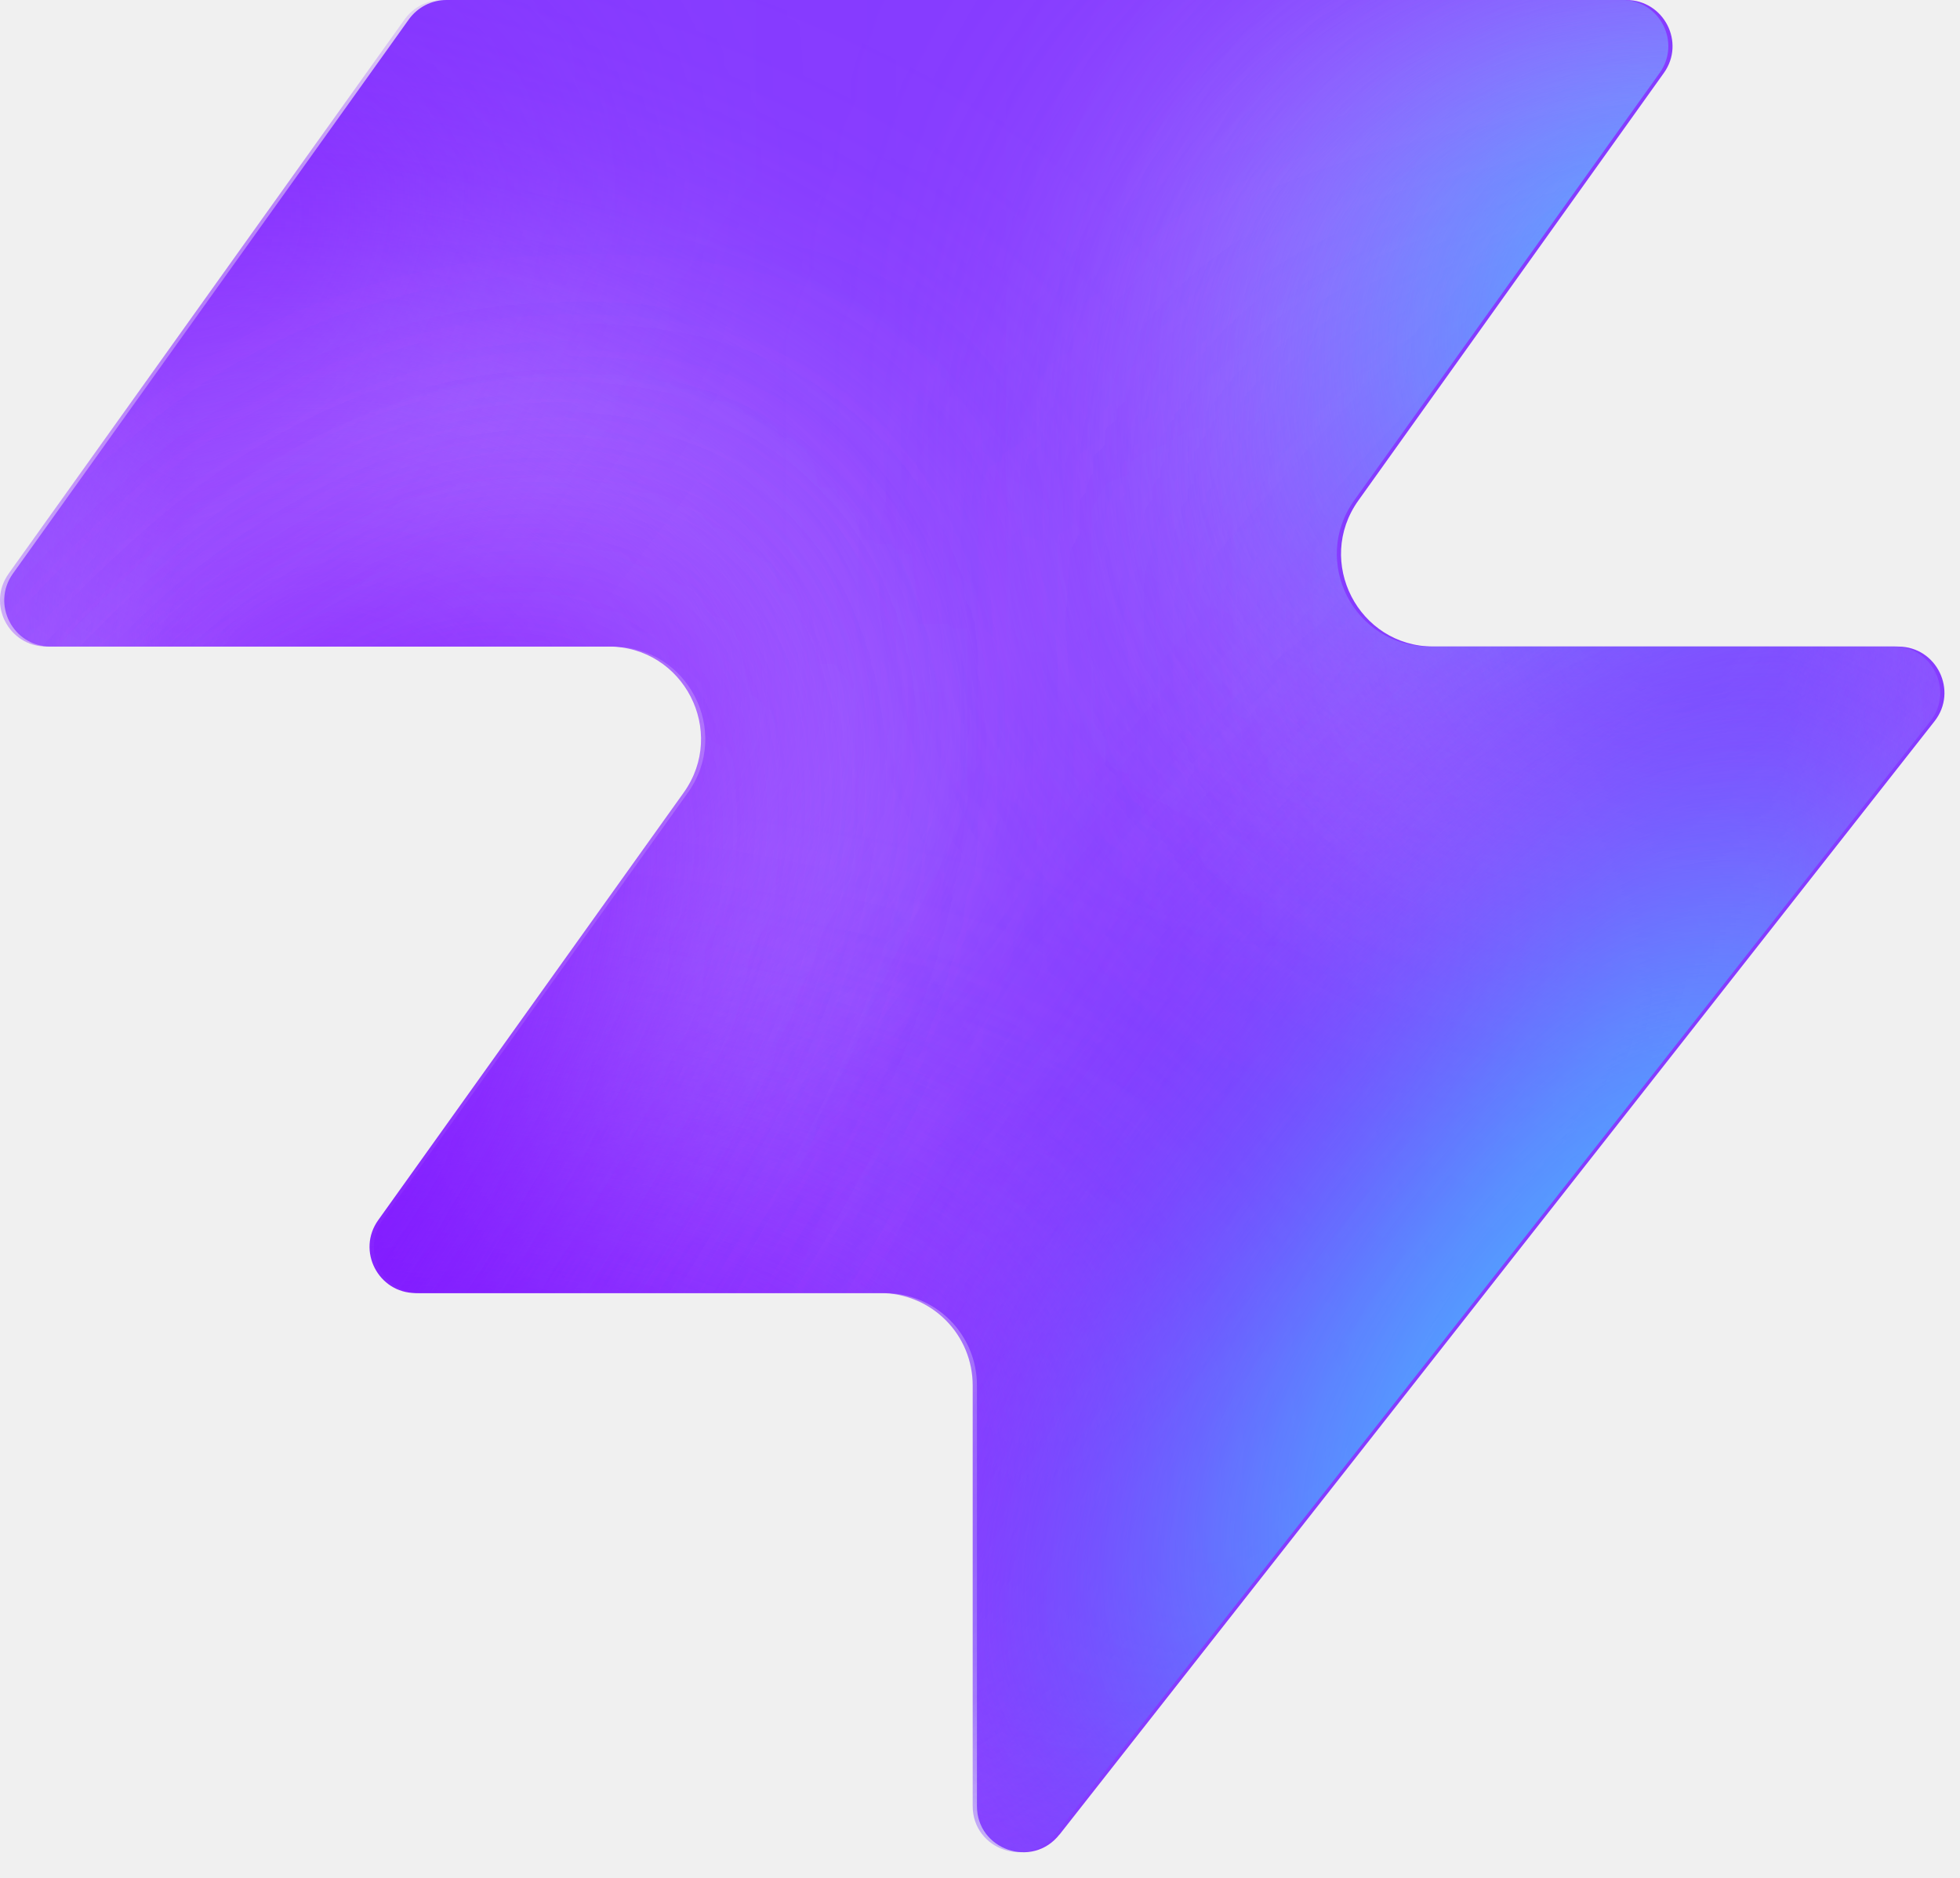
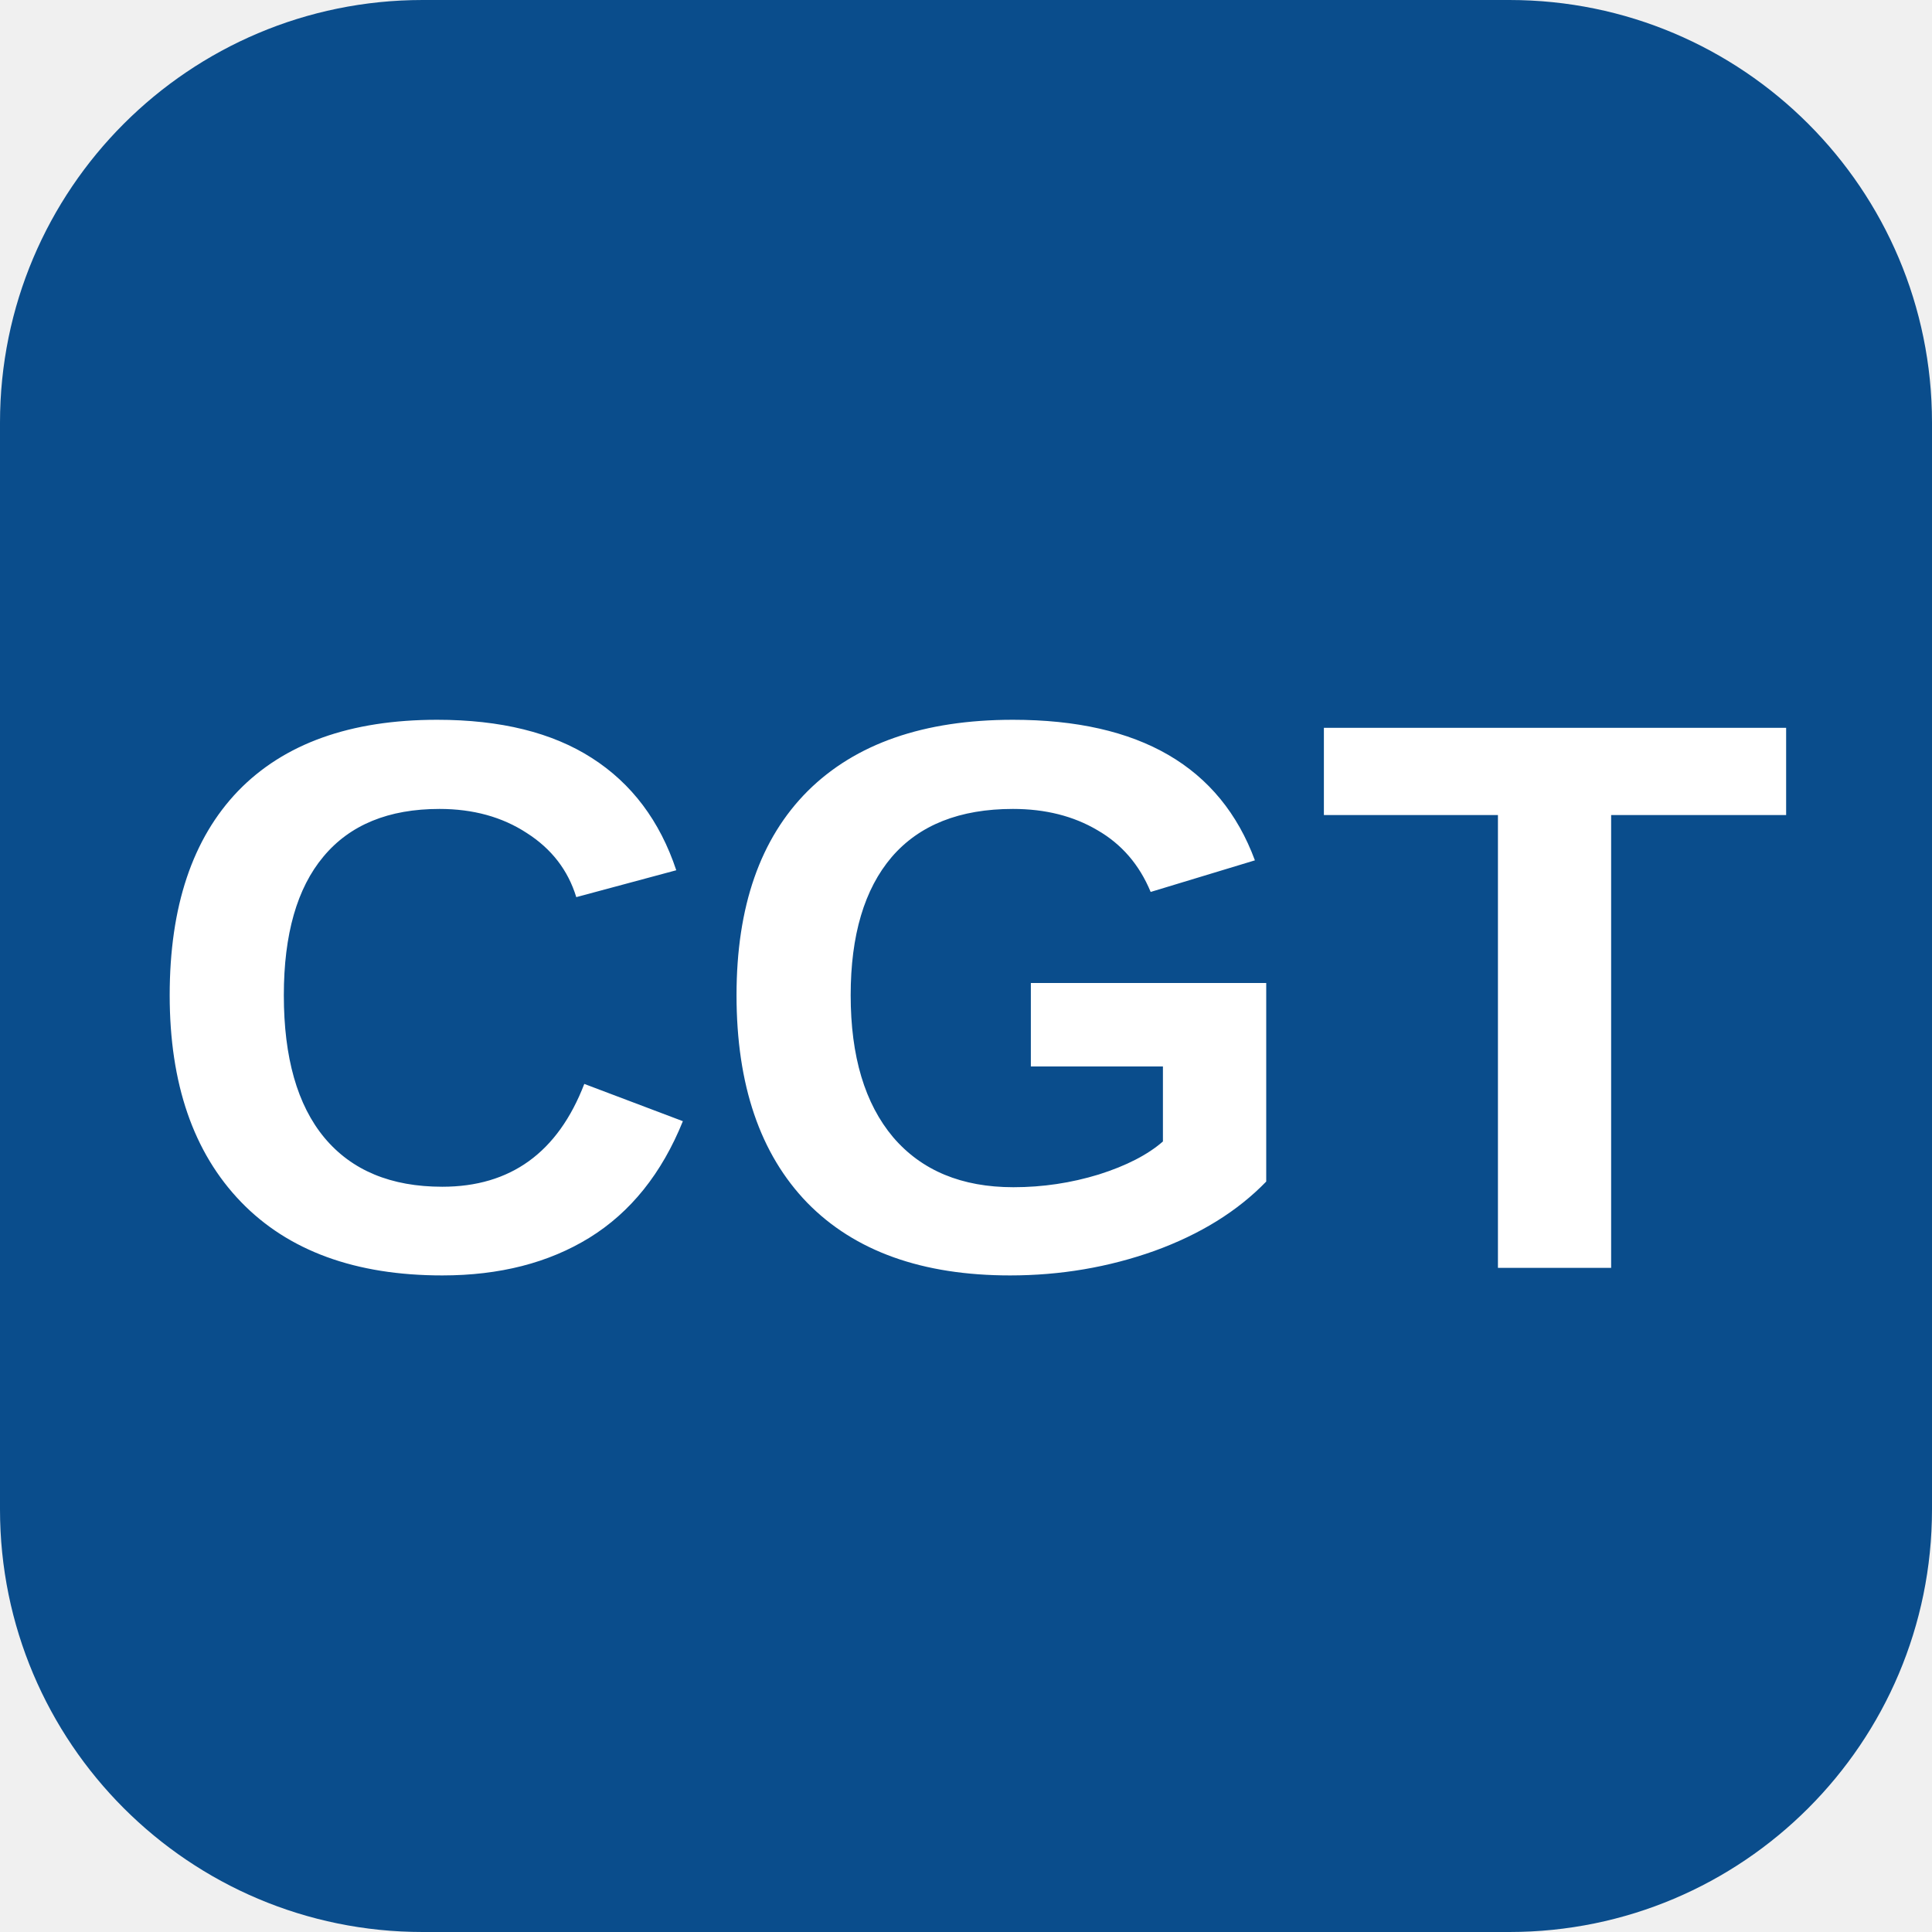
- <svg xmlns="http://www.w3.org/2000/svg" width="48" height="46" fill="none" viewBox="0 0 48 46">
-   <path fill="#863bff" d="M25.946 44.938c-.664.845-2.021.375-2.021-.698V33.937a2.26 2.26 0 0 0-2.262-2.262H10.287c-.92 0-1.456-1.04-.92-1.788l7.48-10.471c1.07-1.497 0-3.578-1.842-3.578H1.237c-.92 0-1.456-1.04-.92-1.788L10.013.474c.214-.297.556-.474.92-.474h28.894c.92 0 1.456 1.04.92 1.788l-7.48 10.471c-1.07 1.498 0 3.579 1.842 3.579h11.377c.943 0 1.473 1.088.89 1.83L25.947 44.94z" style="fill:#863bff;fill:color(display-p3 .525 .23 1);fill-opacity:1" />
-   <mask id="a" width="48" height="46" x="0" y="0" maskUnits="userSpaceOnUse" style="mask-type:alpha">
-     <path fill="#000" d="M25.842 44.938c-.664.844-2.021.375-2.021-.698V33.937a2.26 2.26 0 0 0-2.262-2.262H10.183c-.92 0-1.456-1.04-.92-1.788l7.48-10.471c1.07-1.498 0-3.579-1.842-3.579H1.133c-.92 0-1.456-1.04-.92-1.787L9.91.473c.214-.297.556-.474.92-.474h28.894c.92 0 1.456 1.04.92 1.788l-7.48 10.471c-1.07 1.498 0 3.578 1.842 3.578h11.377c.943 0 1.473 1.088.89 1.832L25.843 44.94z" style="fill:#000;fill-opacity:1" />
-   </mask>
-   <g mask="url(#a)">
-     <g filter="url(#b)">
-       <ellipse cx="5.508" cy="14.704" fill="#ede6ff" rx="5.508" ry="14.704" style="fill:#ede6ff;fill:color(display-p3 .927 .903 1);fill-opacity:1" transform="matrix(.00324 1 1 -.00324 -4.47 31.516)" />
-     </g>
-     <g filter="url(#c)">
-       <ellipse cx="10.399" cy="29.851" fill="#ede6ff" rx="10.399" ry="29.851" style="fill:#ede6ff;fill:color(display-p3 .927 .903 1);fill-opacity:1" transform="matrix(.00324 1 1 -.00324 -39.328 7.883)" />
-     </g>
-     <g filter="url(#d)">
-       <ellipse cx="5.508" cy="30.487" fill="#7e14ff" rx="5.508" ry="30.487" style="fill:#7e14ff;fill:color(display-p3 .492 .077 1);fill-opacity:1" transform="rotate(89.814 -25.913 -14.639)scale(1 -1)" />
-     </g>
-     <g filter="url(#e)">
-       <ellipse cx="5.508" cy="30.599" fill="#7e14ff" rx="5.508" ry="30.599" style="fill:#7e14ff;fill:color(display-p3 .492 .077 1);fill-opacity:1" transform="rotate(89.814 -32.644 -3.334)scale(1 -1)" />
-     </g>
-     <g filter="url(#f)">
-       <ellipse cx="5.508" cy="30.599" fill="#7e14ff" rx="5.508" ry="30.599" style="fill:#7e14ff;fill:color(display-p3 .492 .077 1);fill-opacity:1" transform="matrix(.00324 1 1 -.00324 -34.34 30.47)" />
-     </g>
-     <g filter="url(#g)">
-       <ellipse cx="14.072" cy="22.078" fill="#ede6ff" rx="14.072" ry="22.078" style="fill:#ede6ff;fill:color(display-p3 .927 .903 1);fill-opacity:1" transform="rotate(93.35 24.506 48.493)scale(-1 1)" />
-     </g>
-     <g filter="url(#h)">
-       <ellipse cx="3.47" cy="21.501" fill="#7e14ff" rx="3.47" ry="21.501" style="fill:#7e14ff;fill:color(display-p3 .492 .077 1);fill-opacity:1" transform="rotate(89.009 28.708 47.59)scale(-1 1)" />
-     </g>
-     <g filter="url(#i)">
-       <ellipse cx="3.47" cy="21.501" fill="#7e14ff" rx="3.47" ry="21.501" style="fill:#7e14ff;fill:color(display-p3 .492 .077 1);fill-opacity:1" transform="rotate(89.009 28.708 47.59)scale(-1 1)" />
-     </g>
-     <g filter="url(#j)">
-       <ellipse cx=".387" cy="8.972" fill="#7e14ff" rx="4.407" ry="29.108" style="fill:#7e14ff;fill:color(display-p3 .492 .077 1);fill-opacity:1" transform="rotate(39.51 .387 8.972)" />
-     </g>
-     <g filter="url(#k)">
-       <ellipse cx="47.523" cy="-6.092" fill="#7e14ff" rx="4.407" ry="29.108" style="fill:#7e14ff;fill:color(display-p3 .492 .077 1);fill-opacity:1" transform="rotate(37.892 47.523 -6.092)" />
-     </g>
-     <g filter="url(#l)">
-       <ellipse cx="41.412" cy="6.333" fill="#47bfff" rx="5.971" ry="9.665" style="fill:#47bfff;fill:color(display-p3 .28 .748 1);fill-opacity:1" transform="rotate(37.892 41.412 6.333)" />
-     </g>
-     <g filter="url(#m)">
-       <ellipse cx="-1.879" cy="38.332" fill="#7e14ff" rx="4.407" ry="29.108" style="fill:#7e14ff;fill:color(display-p3 .492 .077 1);fill-opacity:1" transform="rotate(37.892 -1.88 38.332)" />
-     </g>
-     <g filter="url(#n)">
-       <ellipse cx="-1.879" cy="38.332" fill="#7e14ff" rx="4.407" ry="29.108" style="fill:#7e14ff;fill:color(display-p3 .492 .077 1);fill-opacity:1" transform="rotate(37.892 -1.88 38.332)" />
-     </g>
-     <g filter="url(#o)">
-       <ellipse cx="35.651" cy="29.907" fill="#7e14ff" rx="4.407" ry="29.108" style="fill:#7e14ff;fill:color(display-p3 .492 .077 1);fill-opacity:1" transform="rotate(37.892 35.651 29.907)" />
-     </g>
-     <g filter="url(#p)">
-       <ellipse cx="38.418" cy="32.4" fill="#47bfff" rx="5.971" ry="15.297" style="fill:#47bfff;fill:color(display-p3 .28 .748 1);fill-opacity:1" transform="rotate(37.892 38.418 32.4)" />
-     </g>
-   </g>
-   <defs>
-     <filter id="b" width="60.045" height="41.654" x="-19.77" y="16.149" color-interpolation-filters="sRGB" filterUnits="userSpaceOnUse">
-       <feFlood flood-opacity="0" result="BackgroundImageFix" />
-       <feBlend in="SourceGraphic" in2="BackgroundImageFix" result="shape" />
-       <feGaussianBlur result="effect1_foregroundBlur_2002_17158" stdDeviation="7.659" />
-     </filter>
-     <filter id="c" width="90.34" height="51.437" x="-54.613" y="-7.533" color-interpolation-filters="sRGB" filterUnits="userSpaceOnUse">
-       <feFlood flood-opacity="0" result="BackgroundImageFix" />
-       <feBlend in="SourceGraphic" in2="BackgroundImageFix" result="shape" />
-       <feGaussianBlur result="effect1_foregroundBlur_2002_17158" stdDeviation="7.659" />
-     </filter>
-     <filter id="d" width="79.355" height="29.4" x="-49.64" y="2.03" color-interpolation-filters="sRGB" filterUnits="userSpaceOnUse">
-       <feFlood flood-opacity="0" result="BackgroundImageFix" />
-       <feBlend in="SourceGraphic" in2="BackgroundImageFix" result="shape" />
-       <feGaussianBlur result="effect1_foregroundBlur_2002_17158" stdDeviation="4.596" />
-     </filter>
-     <filter id="e" width="79.579" height="29.4" x="-45.045" y="20.029" color-interpolation-filters="sRGB" filterUnits="userSpaceOnUse">
-       <feFlood flood-opacity="0" result="BackgroundImageFix" />
-       <feBlend in="SourceGraphic" in2="BackgroundImageFix" result="shape" />
-       <feGaussianBlur result="effect1_foregroundBlur_2002_17158" stdDeviation="4.596" />
-     </filter>
-     <filter id="f" width="79.579" height="29.4" x="-43.513" y="21.178" color-interpolation-filters="sRGB" filterUnits="userSpaceOnUse">
-       <feFlood flood-opacity="0" result="BackgroundImageFix" />
-       <feBlend in="SourceGraphic" in2="BackgroundImageFix" result="shape" />
-       <feGaussianBlur result="effect1_foregroundBlur_2002_17158" stdDeviation="4.596" />
-     </filter>
-     <filter id="g" width="74.749" height="58.852" x="15.756" y="-17.901" color-interpolation-filters="sRGB" filterUnits="userSpaceOnUse">
-       <feFlood flood-opacity="0" result="BackgroundImageFix" />
-       <feBlend in="SourceGraphic" in2="BackgroundImageFix" result="shape" />
-       <feGaussianBlur result="effect1_foregroundBlur_2002_17158" stdDeviation="7.659" />
-     </filter>
-     <filter id="h" width="61.377" height="25.362" x="23.548" y="2.284" color-interpolation-filters="sRGB" filterUnits="userSpaceOnUse">
-       <feFlood flood-opacity="0" result="BackgroundImageFix" />
-       <feBlend in="SourceGraphic" in2="BackgroundImageFix" result="shape" />
-       <feGaussianBlur result="effect1_foregroundBlur_2002_17158" stdDeviation="4.596" />
-     </filter>
-     <filter id="i" width="61.377" height="25.362" x="23.548" y="2.284" color-interpolation-filters="sRGB" filterUnits="userSpaceOnUse">
-       <feFlood flood-opacity="0" result="BackgroundImageFix" />
-       <feBlend in="SourceGraphic" in2="BackgroundImageFix" result="shape" />
-       <feGaussianBlur result="effect1_foregroundBlur_2002_17158" stdDeviation="4.596" />
-     </filter>
-     <filter id="j" width="56.045" height="63.649" x="-27.636" y="-22.853" color-interpolation-filters="sRGB" filterUnits="userSpaceOnUse">
-       <feFlood flood-opacity="0" result="BackgroundImageFix" />
-       <feBlend in="SourceGraphic" in2="BackgroundImageFix" result="shape" />
-       <feGaussianBlur result="effect1_foregroundBlur_2002_17158" stdDeviation="4.596" />
-     </filter>
-     <filter id="k" width="54.814" height="64.646" x="20.116" y="-38.415" color-interpolation-filters="sRGB" filterUnits="userSpaceOnUse">
-       <feFlood flood-opacity="0" result="BackgroundImageFix" />
-       <feBlend in="SourceGraphic" in2="BackgroundImageFix" result="shape" />
-       <feGaussianBlur result="effect1_foregroundBlur_2002_17158" stdDeviation="4.596" />
-     </filter>
-     <filter id="l" width="33.541" height="35.313" x="24.641" y="-11.323" color-interpolation-filters="sRGB" filterUnits="userSpaceOnUse">
-       <feFlood flood-opacity="0" result="BackgroundImageFix" />
-       <feBlend in="SourceGraphic" in2="BackgroundImageFix" result="shape" />
-       <feGaussianBlur result="effect1_foregroundBlur_2002_17158" stdDeviation="4.596" />
-     </filter>
-     <filter id="m" width="54.814" height="64.646" x="-29.286" y="6.009" color-interpolation-filters="sRGB" filterUnits="userSpaceOnUse">
-       <feFlood flood-opacity="0" result="BackgroundImageFix" />
-       <feBlend in="SourceGraphic" in2="BackgroundImageFix" result="shape" />
-       <feGaussianBlur result="effect1_foregroundBlur_2002_17158" stdDeviation="4.596" />
-     </filter>
-     <filter id="n" width="54.814" height="64.646" x="-29.286" y="6.009" color-interpolation-filters="sRGB" filterUnits="userSpaceOnUse">
-       <feFlood flood-opacity="0" result="BackgroundImageFix" />
-       <feBlend in="SourceGraphic" in2="BackgroundImageFix" result="shape" />
-       <feGaussianBlur result="effect1_foregroundBlur_2002_17158" stdDeviation="4.596" />
-     </filter>
-     <filter id="o" width="54.814" height="64.646" x="8.244" y="-2.416" color-interpolation-filters="sRGB" filterUnits="userSpaceOnUse">
-       <feFlood flood-opacity="0" result="BackgroundImageFix" />
-       <feBlend in="SourceGraphic" in2="BackgroundImageFix" result="shape" />
-       <feGaussianBlur result="effect1_foregroundBlur_2002_17158" stdDeviation="4.596" />
-     </filter>
-     <filter id="p" width="39.409" height="43.623" x="18.713" y="10.588" color-interpolation-filters="sRGB" filterUnits="userSpaceOnUse">
-       <feFlood flood-opacity="0" result="BackgroundImageFix" />
-       <feBlend in="SourceGraphic" in2="BackgroundImageFix" result="shape" />
-       <feGaussianBlur result="effect1_foregroundBlur_2002_17158" stdDeviation="4.596" />
-     </filter>
-   </defs>
+ <svg xmlns="http://www.w3.org/2000/svg" viewBox="0 0 64 64" width="64" height="64">
+   <rect width="64" height="64" rx="14" fill="#0A4D8C" />
+   <text x="32" y="42" text-anchor="middle" font-family="Arial, Helvetica, sans-serif" font-weight="800" font-size="26" fill="#ffffff">
+     CGT
+   </text>
</svg>
